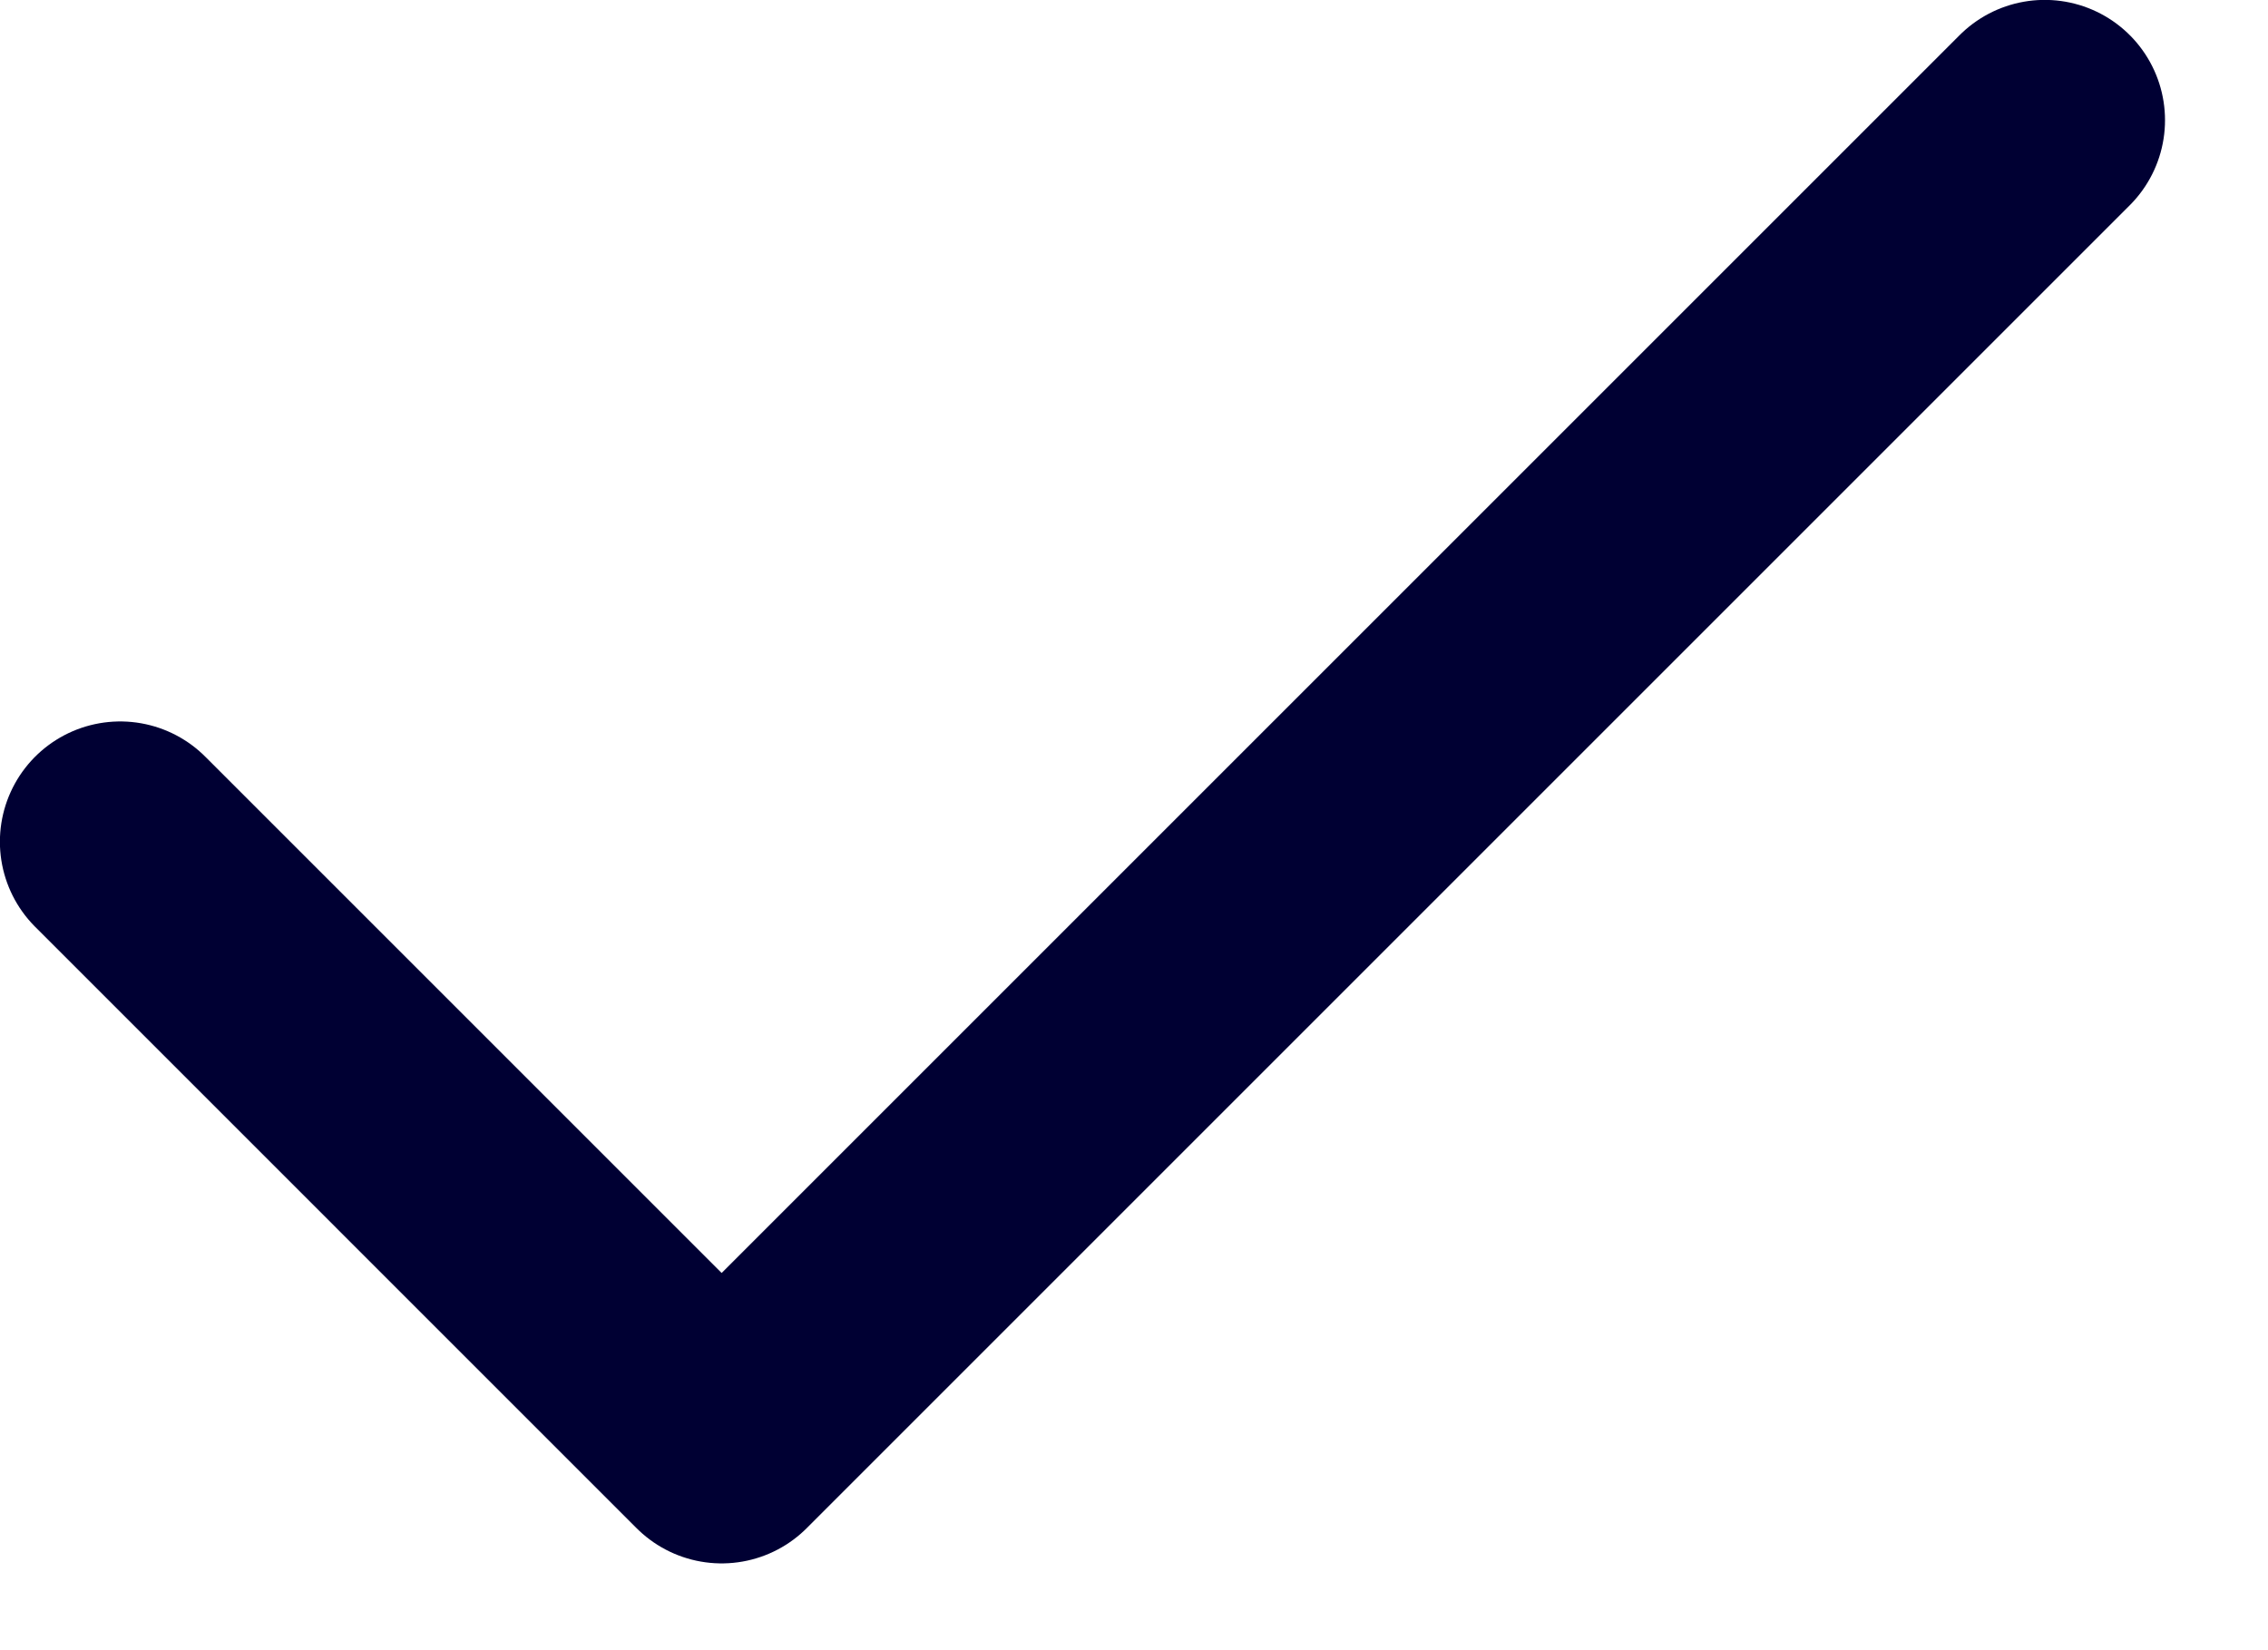
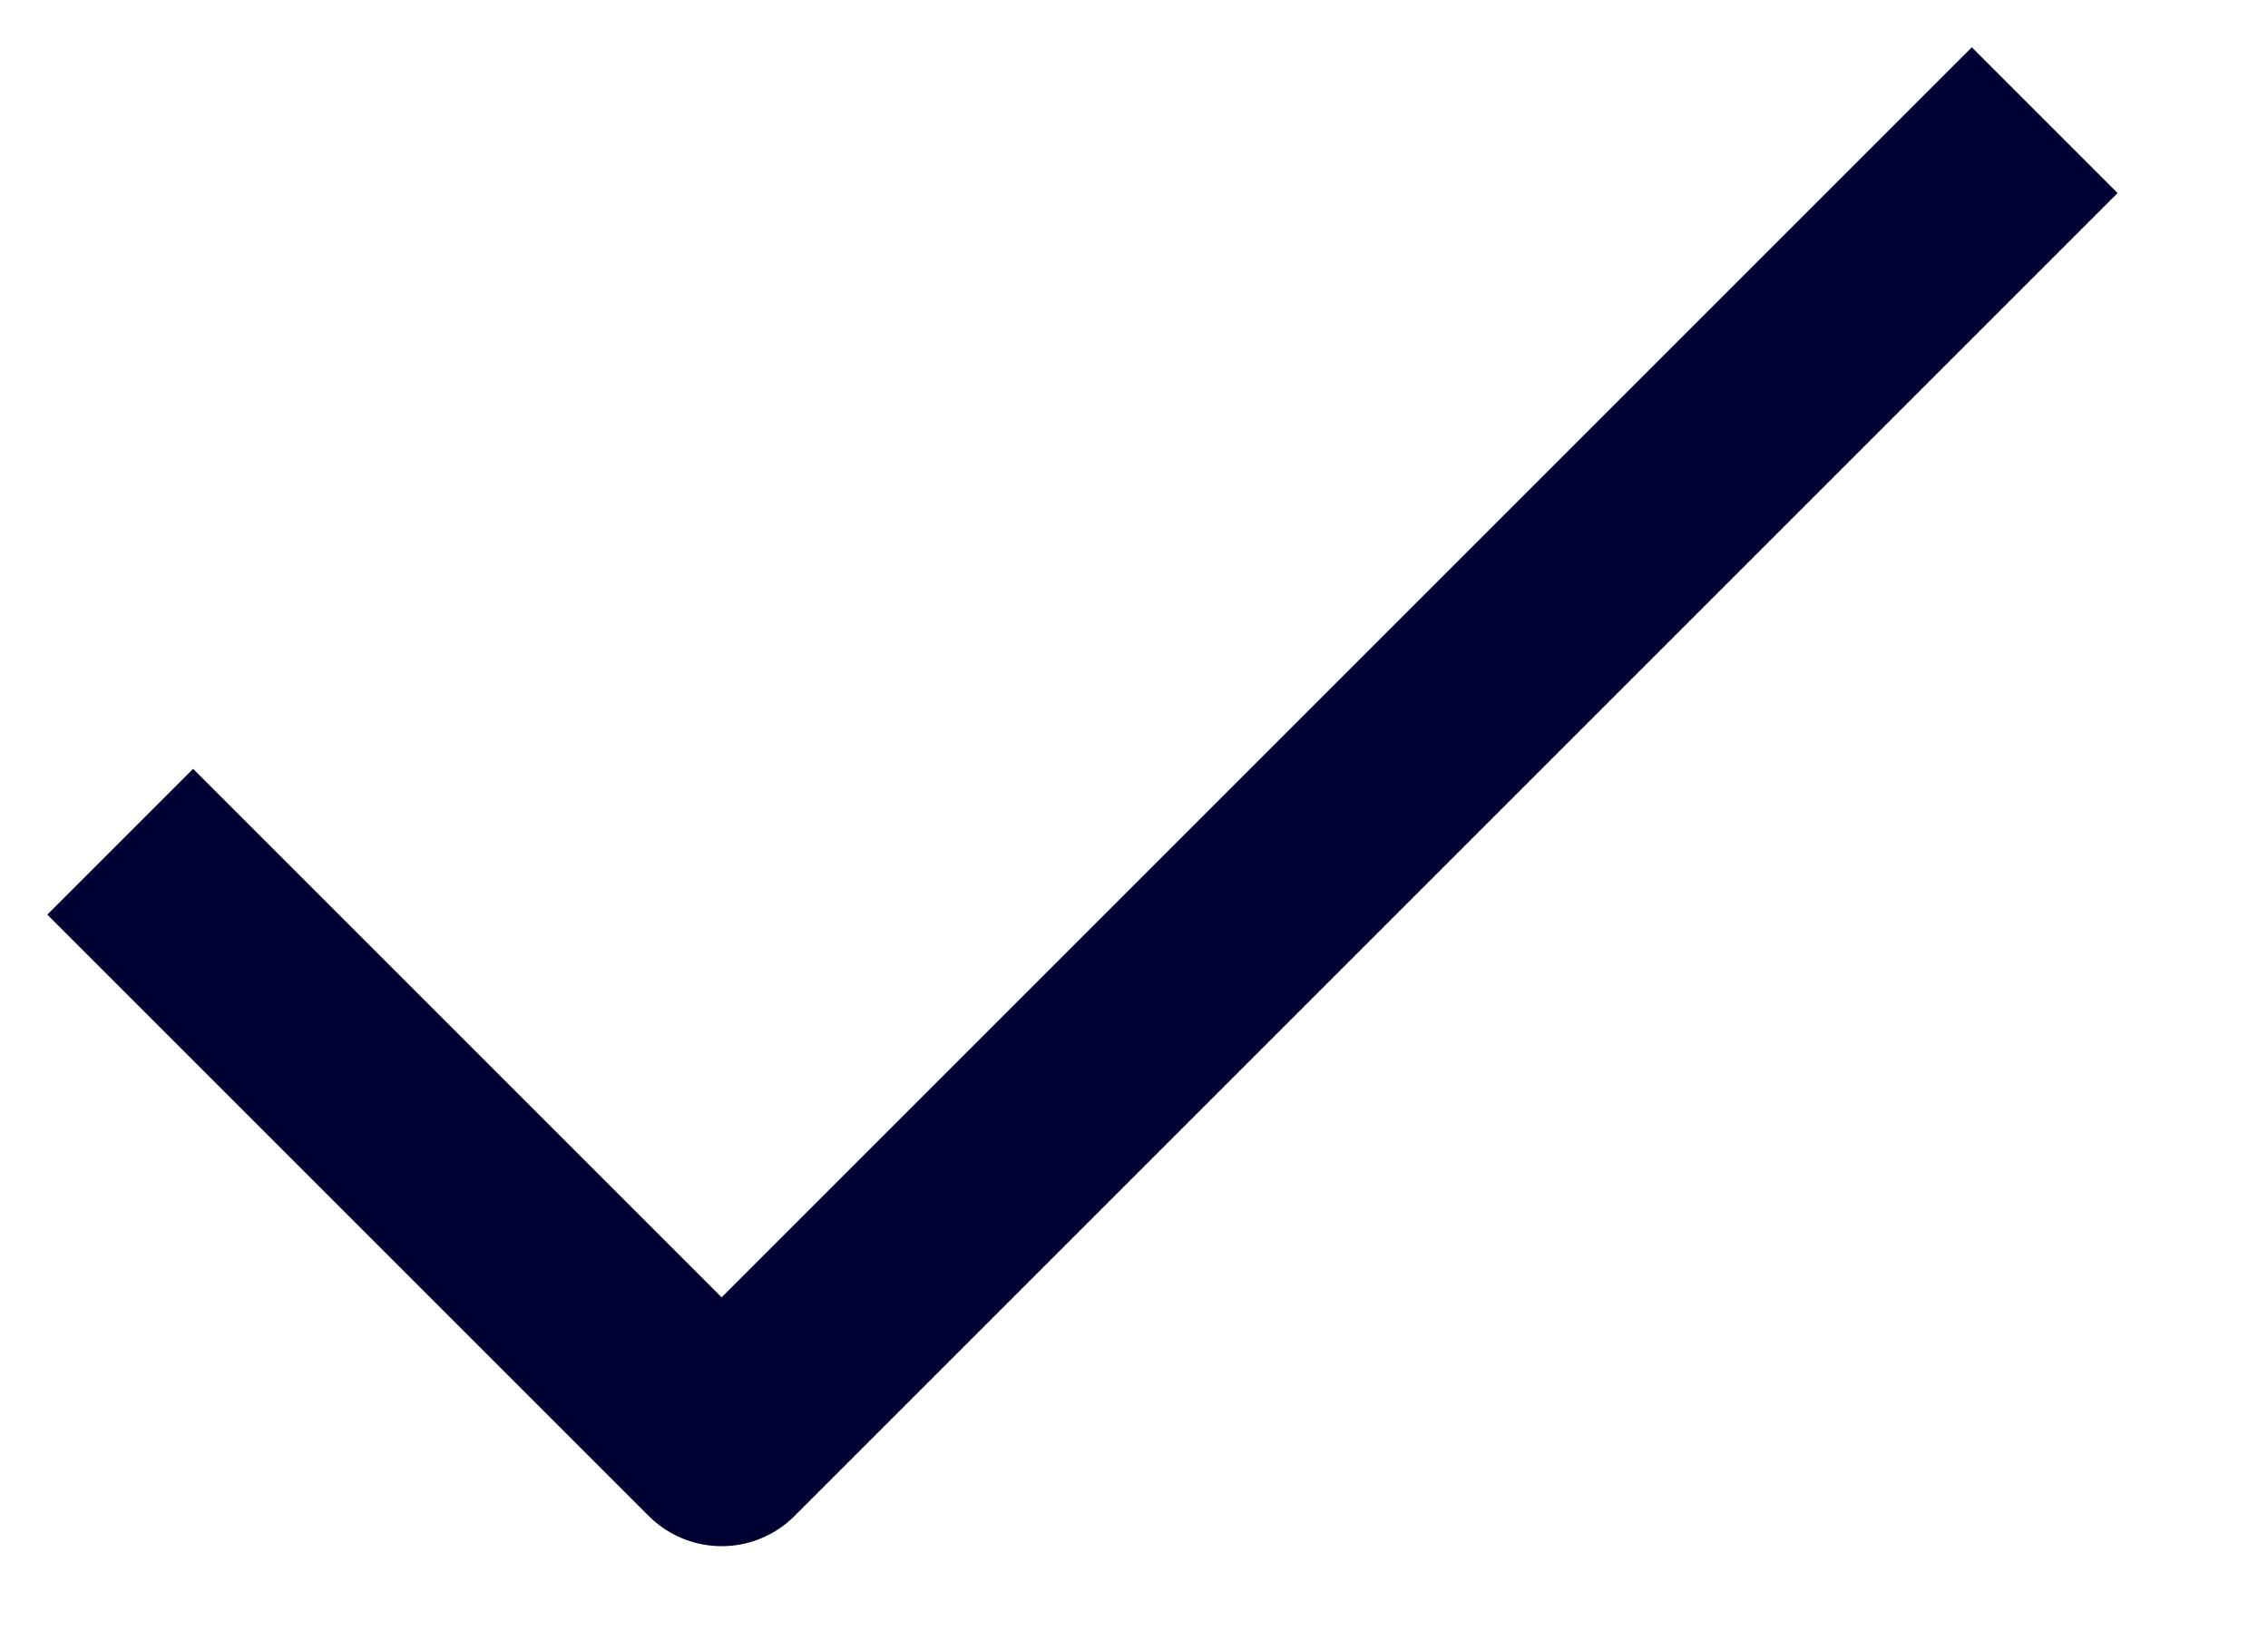
<svg xmlns="http://www.w3.org/2000/svg" width="11" height="8" viewBox="0 0 11 8" fill="none">
-   <path d="M9.917 0.583L3.5 7L0.583 4.083" stroke="#000033" stroke-width="1.167" stroke-linecap="round" stroke-linejoin="round" />
+   <path d="M9.917 0.583L3.5 7L0.583 4.083" stroke="#000033" strokeWidth="1.167" strokeLinecap="round" stroke-linejoin="round" />
</svg>
